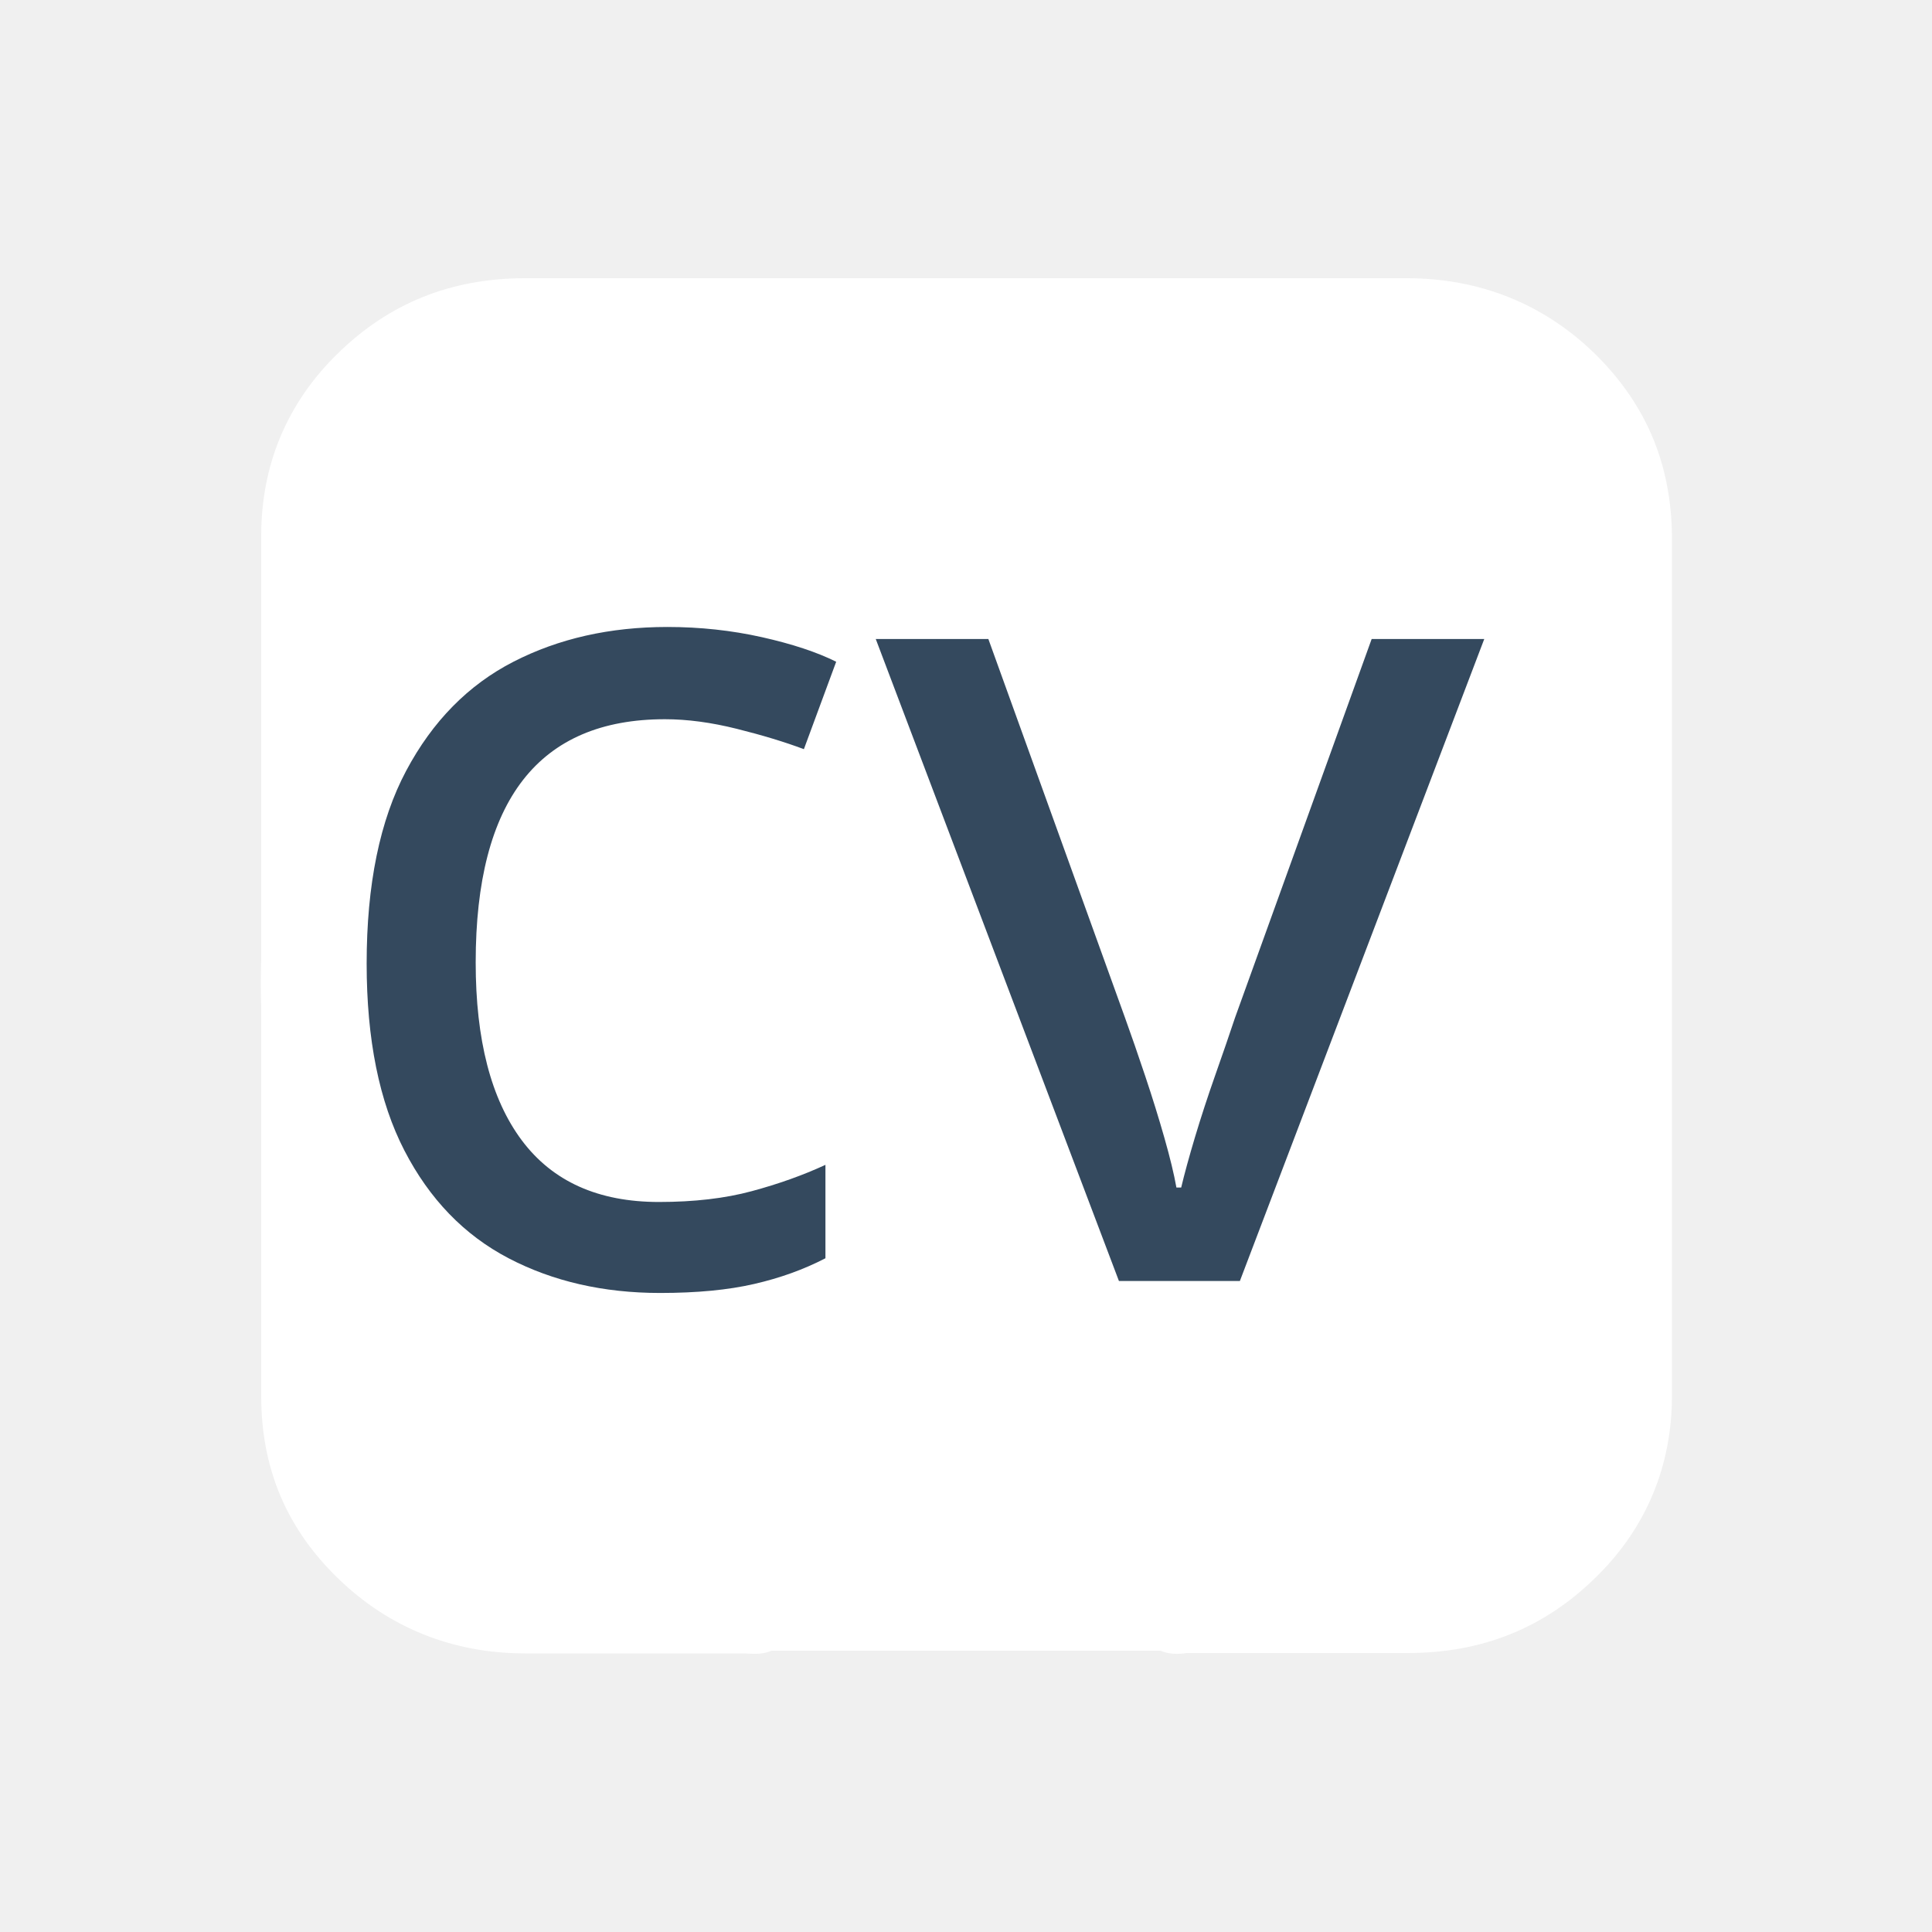
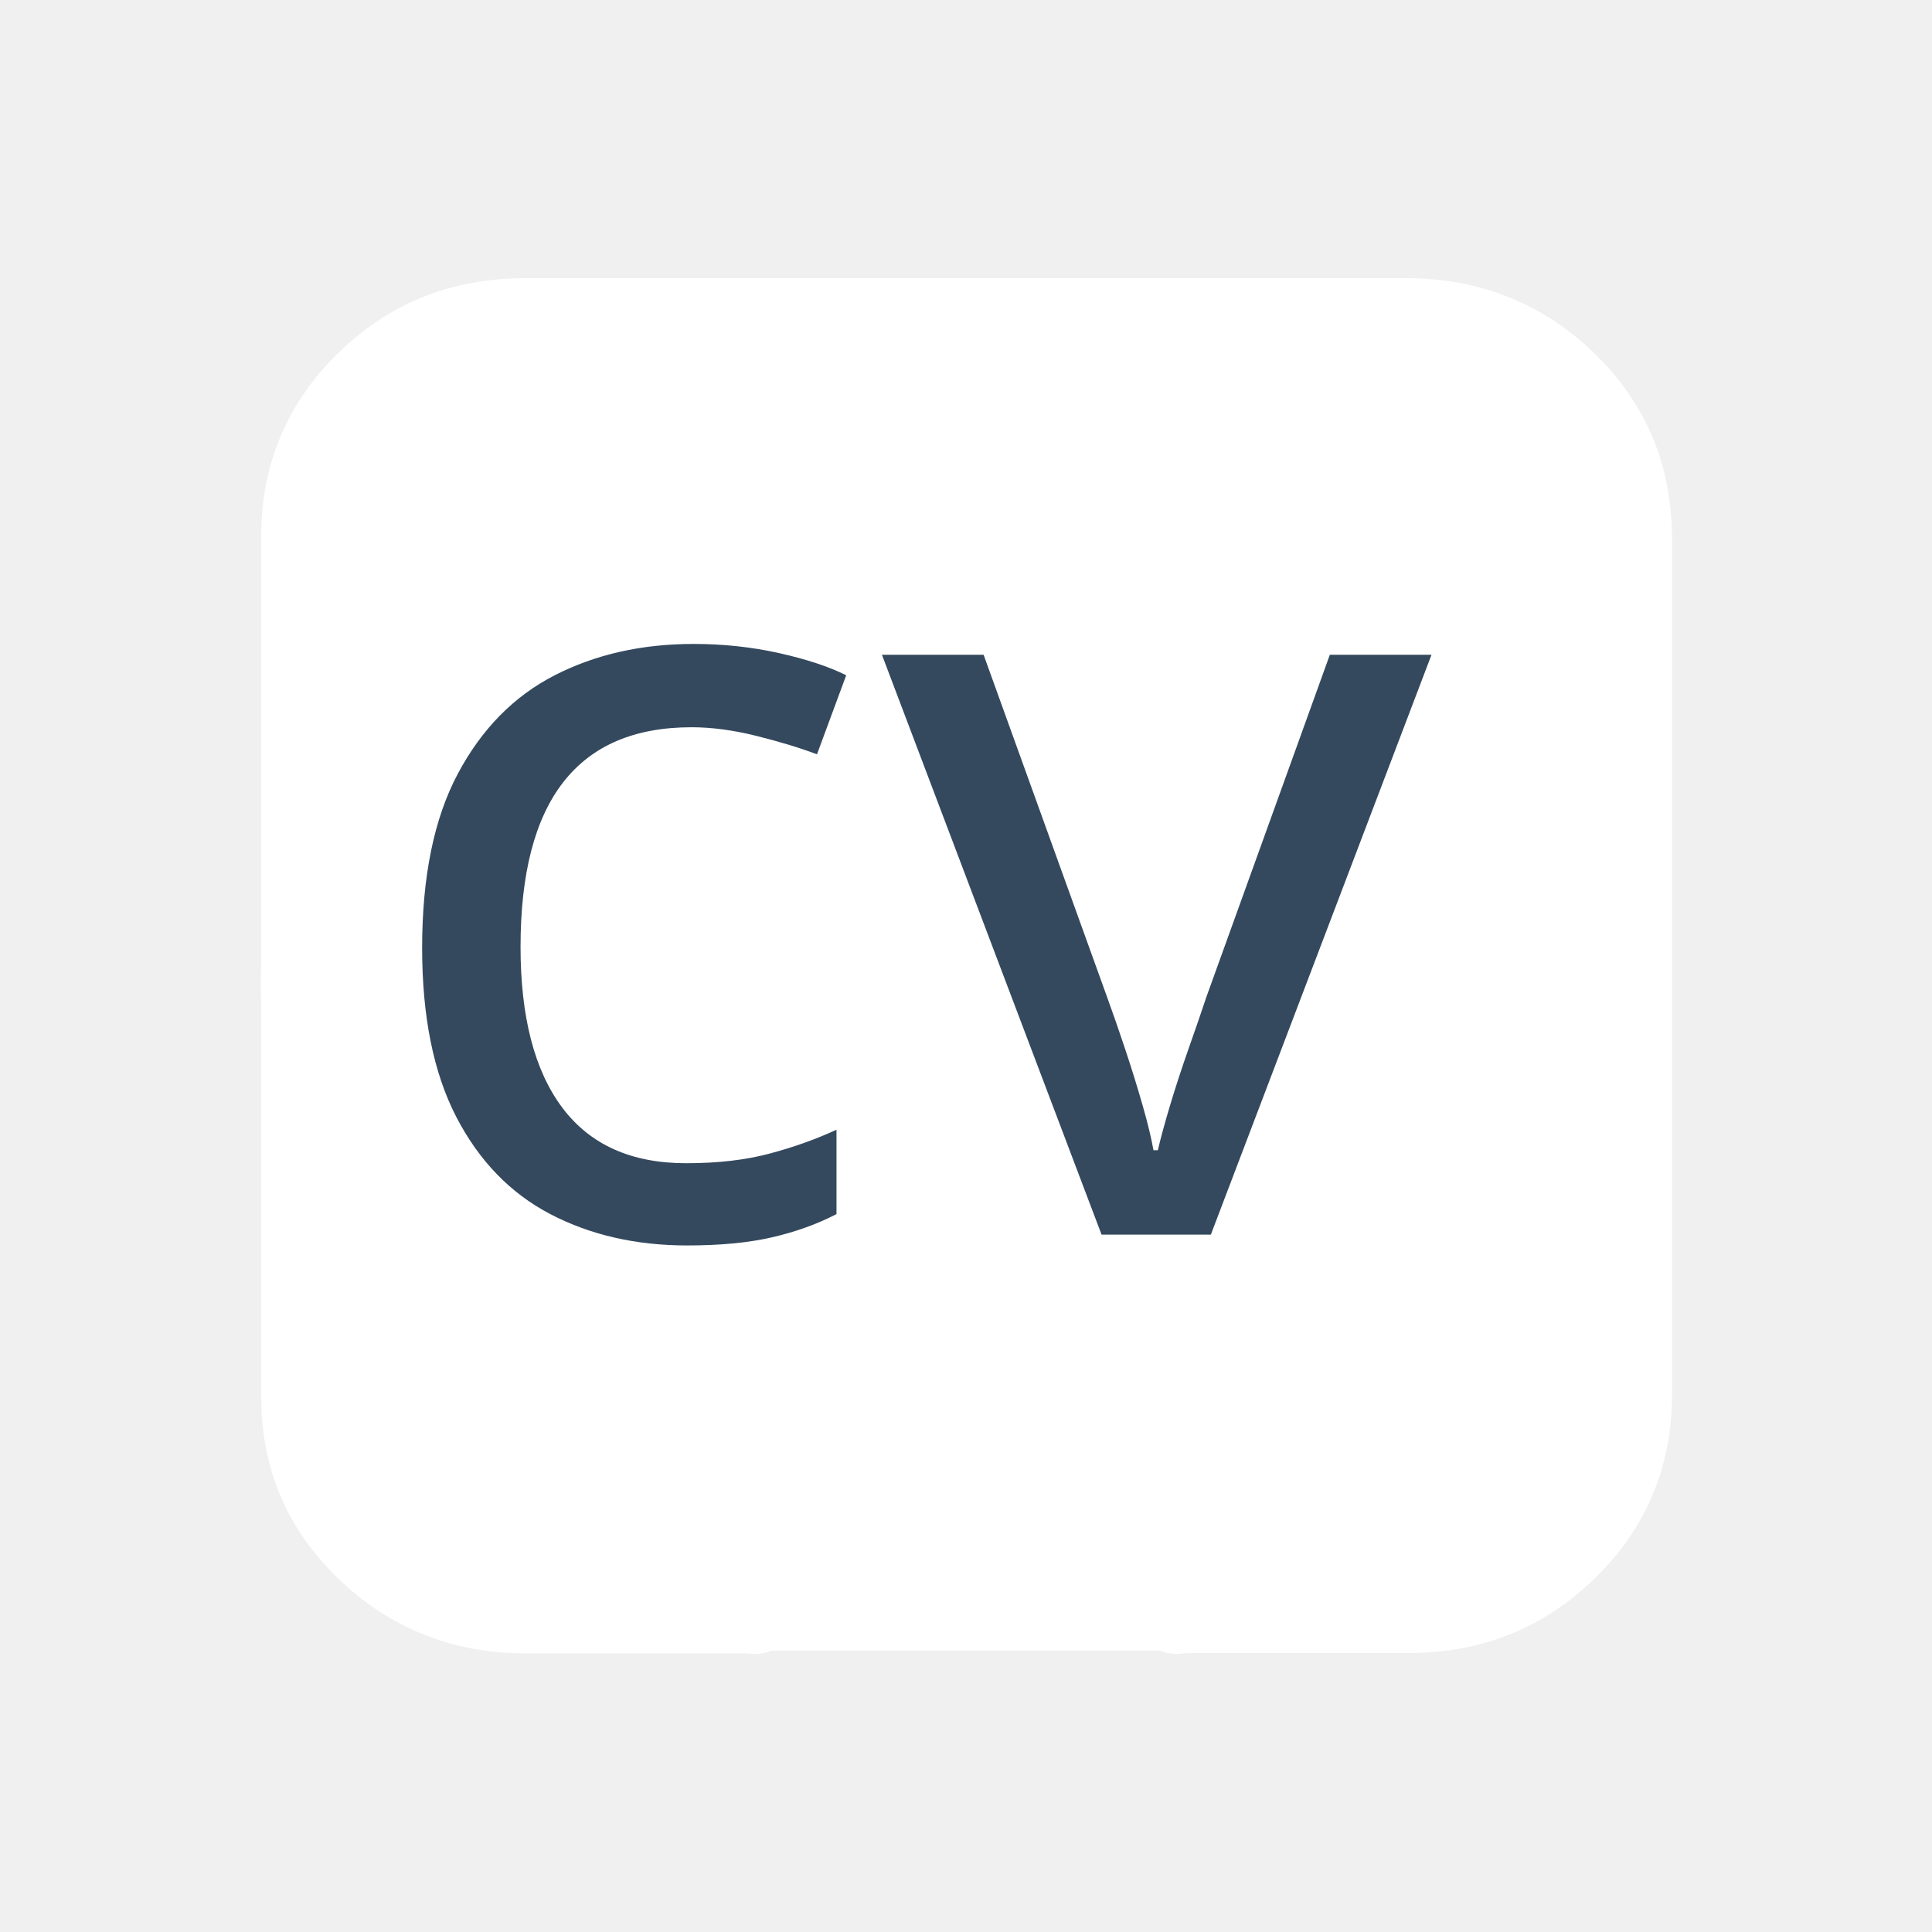
<svg xmlns="http://www.w3.org/2000/svg" version="1.1" id="Layer_1" x="0px" y="0px" viewBox="0 0 500 500" style="enable-background:new 0 0 500 500;" xml:space="preserve">
  <style type="text/css">
	.st0{fill:#FFFFFF;}
	.st1{fill-rule:evenodd;clip-rule:evenodd;fill:#FFFFFF;}
	.st2{fill:none;}
	.st3{fill:#34495E;}
	.st4{font-family:'GillSans-Bold';}
- 	.st5{font-size:310px;}
+ 	.st5{font-size:280px;}
</style>
  <g id="XMLID_2_">
    <path class="st0" d="M412.6,91.4C399.3,78.5,382.7,72,364.1,72H135.9c-19.2,0-35.2,6.5-48.4,19.4c-13.3,12.9-19.9,29.1-19.9,47.2   v222.7c0,18.8,6.6,34.3,19.9,47.2c13.3,12.9,29.9,19.4,48.4,19.4h59.9c-0.3-2.6,1.2-5.5,4.5-5.6c-0.5-2.9-0.2-6,0-8.6   c0.3-5.3,0.8-10.7,1.7-15.9c-4.5-0.3-9-1-13.4-1.8c-9.9-2-21.3-4.4-29.7-10.3c-9-6.2-15.6-16.1-20.6-25.6   c-3.1-5.9-6-10.8-10.9-15.3c-2.1-1.9-4.1-3.8-6-5.8c-1.6-0.6-3.3-1.2-4.9-2c-5.4-2.7-6.4-8.7-1.9-12.9c4-3.9,10.8-2.9,15.7-1.8   c5.1,1.1,10.3,3,14.5,6.2c1.2,1,1.7,2.1,1.7,3.2c6.6,4.5,11.8,11.6,17.3,16.8c8.2,7.9,20,10.8,30.9,13.6   c4.1-7.7,8.4-15.3,13.7-22.3c-22.4-5-43.9-16.4-58.8-33.5c-9-10.4-17.3-23.9-20.9-37.6c-0.1-0.1-0.1-0.3-0.2-0.4   c-5.9-16.1-2.6-34.6-0.7-51.2c1.8-16.6,9.6-30.1,18.7-43.3c0.5-3.3,1.3-6.5,1.3-9.8c0-1.2,0.4-2.2,1-3c-0.9-5.2,0-10.3,5-14.6   c1.6-1.4,3.5-1.5,5.1-1c8.1,0,15.3,3,22.2,6.7c3.6,1.3,7.2,2.7,10.3,5c1.6,0.2,2.8,1,3.5,2.1c7,2.9,14,4.2,21.7,3.5   c0.5-0.4,1.1-0.7,1.8-0.9c0.8-1.2,2.1-2,3.9-2c0.8,0,1.5,0.2,2.1,0.4c0.3-0.1,0.7-0.1,1.1-0.1c0.8,0,1.6,0.2,2.2,0.5   c8.5-2.1,16.9-4.8,25.8-5.4c10.9-0.8,20.7,3.8,31.4,4.7c4.9,0.4,10.7,1,16.3,0.6c0.2-0.5,0.6-1,1-1.4c4.2-3.5,8.6-7.1,13.9-8.8   c0.8-0.3,1.6-0.3,2.3-0.2c0.8-0.9,2-1.5,3.5-1.5c1.1,0,1.9,0.3,2.7,0.7c3.4-2.2,7-4.1,11.1-5c13.8-3,18.1,9.2,17.9,20.6   c-0.1,3.6-0.4,7.3-0.9,10.9c1.7,1.8,1.8,4.8,0.4,6.7c0.9,2.6,1.3,5.3,1.3,8.1c3.5,6.4,5.7,13.1,6.7,20.2c0.3,0.6,0.6,1.1,0.9,1.7   c2,3.4,3.7,7,5.1,10.7c4.5,10.5,6.4,22.6,5.4,34.3c-0.4,12.6-2.8,25.5-8.3,36.8c-3.3,6.7-7.6,12.4-12.7,17.4   c-1.1,3.1-2.4,6.2-4.2,9c-4.3,6.7-11.1,8.3-18.3,8.2c-4,2.8-8,5.5-12.7,7.3c-8.4,3.2-17.9,2.7-26.8,2.7c-0.3,0-0.6,0.1-0.9,0.1   c3.6,1.3,6.9,3.1,9.6,5.2c6,4.7,4.6,13-1.8,14.7c0.3,0.9,0.7,1.9,0.9,2.8c1.5,1.4,3,2.8,4.5,4.1c3.4,2.8,1.2,6.8-2,7.9   c1.4,11.5,0.2,23.2-0.4,35.1c-0.2,3.8,0.3,8-0.2,12c2.6,0.2,4.6,2.4,4.7,5c0,0.7-0.1,1.4-0.4,2h60.9c19.2,0,35.2-6.5,48.4-19.4   c13.3-12.9,19.9-29.1,19.9-47.2V138.7C432.5,119.9,425.9,104.4,412.6,91.4z" />
  </g>
  <g id="XMLID_1_">
    <path id="XMLID_3_" class="st1" d="M250,72C149.2,72,67.5,153.7,67.5,254.5c0,80.6,52.3,149,124.8,173.2c9.1,1.7,12.5-4,12.5-8.8   c0-4.4-0.2-18.7-0.2-34c-50.8,11-61.5-21.5-61.5-21.5c-8.3-21.1-20.3-26.7-20.3-26.7c-16.6-11.3,1.2-11.1,1.2-11.1   c18.3,1.3,28,18.8,28,18.8c16.3,27.9,42.7,19.8,53.1,15.2c1.6-11.8,6.4-19.8,11.6-24.4c-40.5-4.6-83.2-20.3-83.2-90.2   c0-19.9,7.1-36.2,18.8-49c-1.9-4.6-8.1-23.2,1.8-48.3c0,0,15.3-4.9,50.2,18.7c14.6-4,30.2-6.1,45.7-6.1c15.5,0.1,31.1,2.1,45.7,6.1   c34.8-23.6,50.1-18.7,50.1-18.7c9.9,25.1,3.7,43.7,1.8,48.3c11.7,12.8,18.8,29.1,18.8,49c0,70.1-42.7,85.5-83.3,90   c6.5,5.7,12.4,16.8,12.4,33.8c0,24.4-0.2,44.1-0.2,50.1c0,4.9,3.3,10.5,12.5,8.8c72.5-24.2,124.7-92.5,124.7-173.2   C432.5,153.7,350.8,72,250,72z" />
  </g>
  <rect x="148.5" y="392.9" class="st0" width="195.2" height="34.3" />
  <rect x="148.5" y="381.4" class="st0" width="195.2" height="34.3" />
  <rect x="148.2" y="393.2" class="st2" width="195.2" height="34.3" />
  <rect x="148.5" y="375.8" class="st0" width="195.2" height="34.3" />
  <rect x="106.3" y="123.3" class="st0" width="274" height="288.3" />
-   <text transform="matrix(1 0 0 1 77.8419 331.5247)" class="st3 st4 st5">cv</text>
+   <text transform="matrix(1 0 0 1 93.8419 319.5247)" class="st3 st4 st5">cv</text>
</svg>
